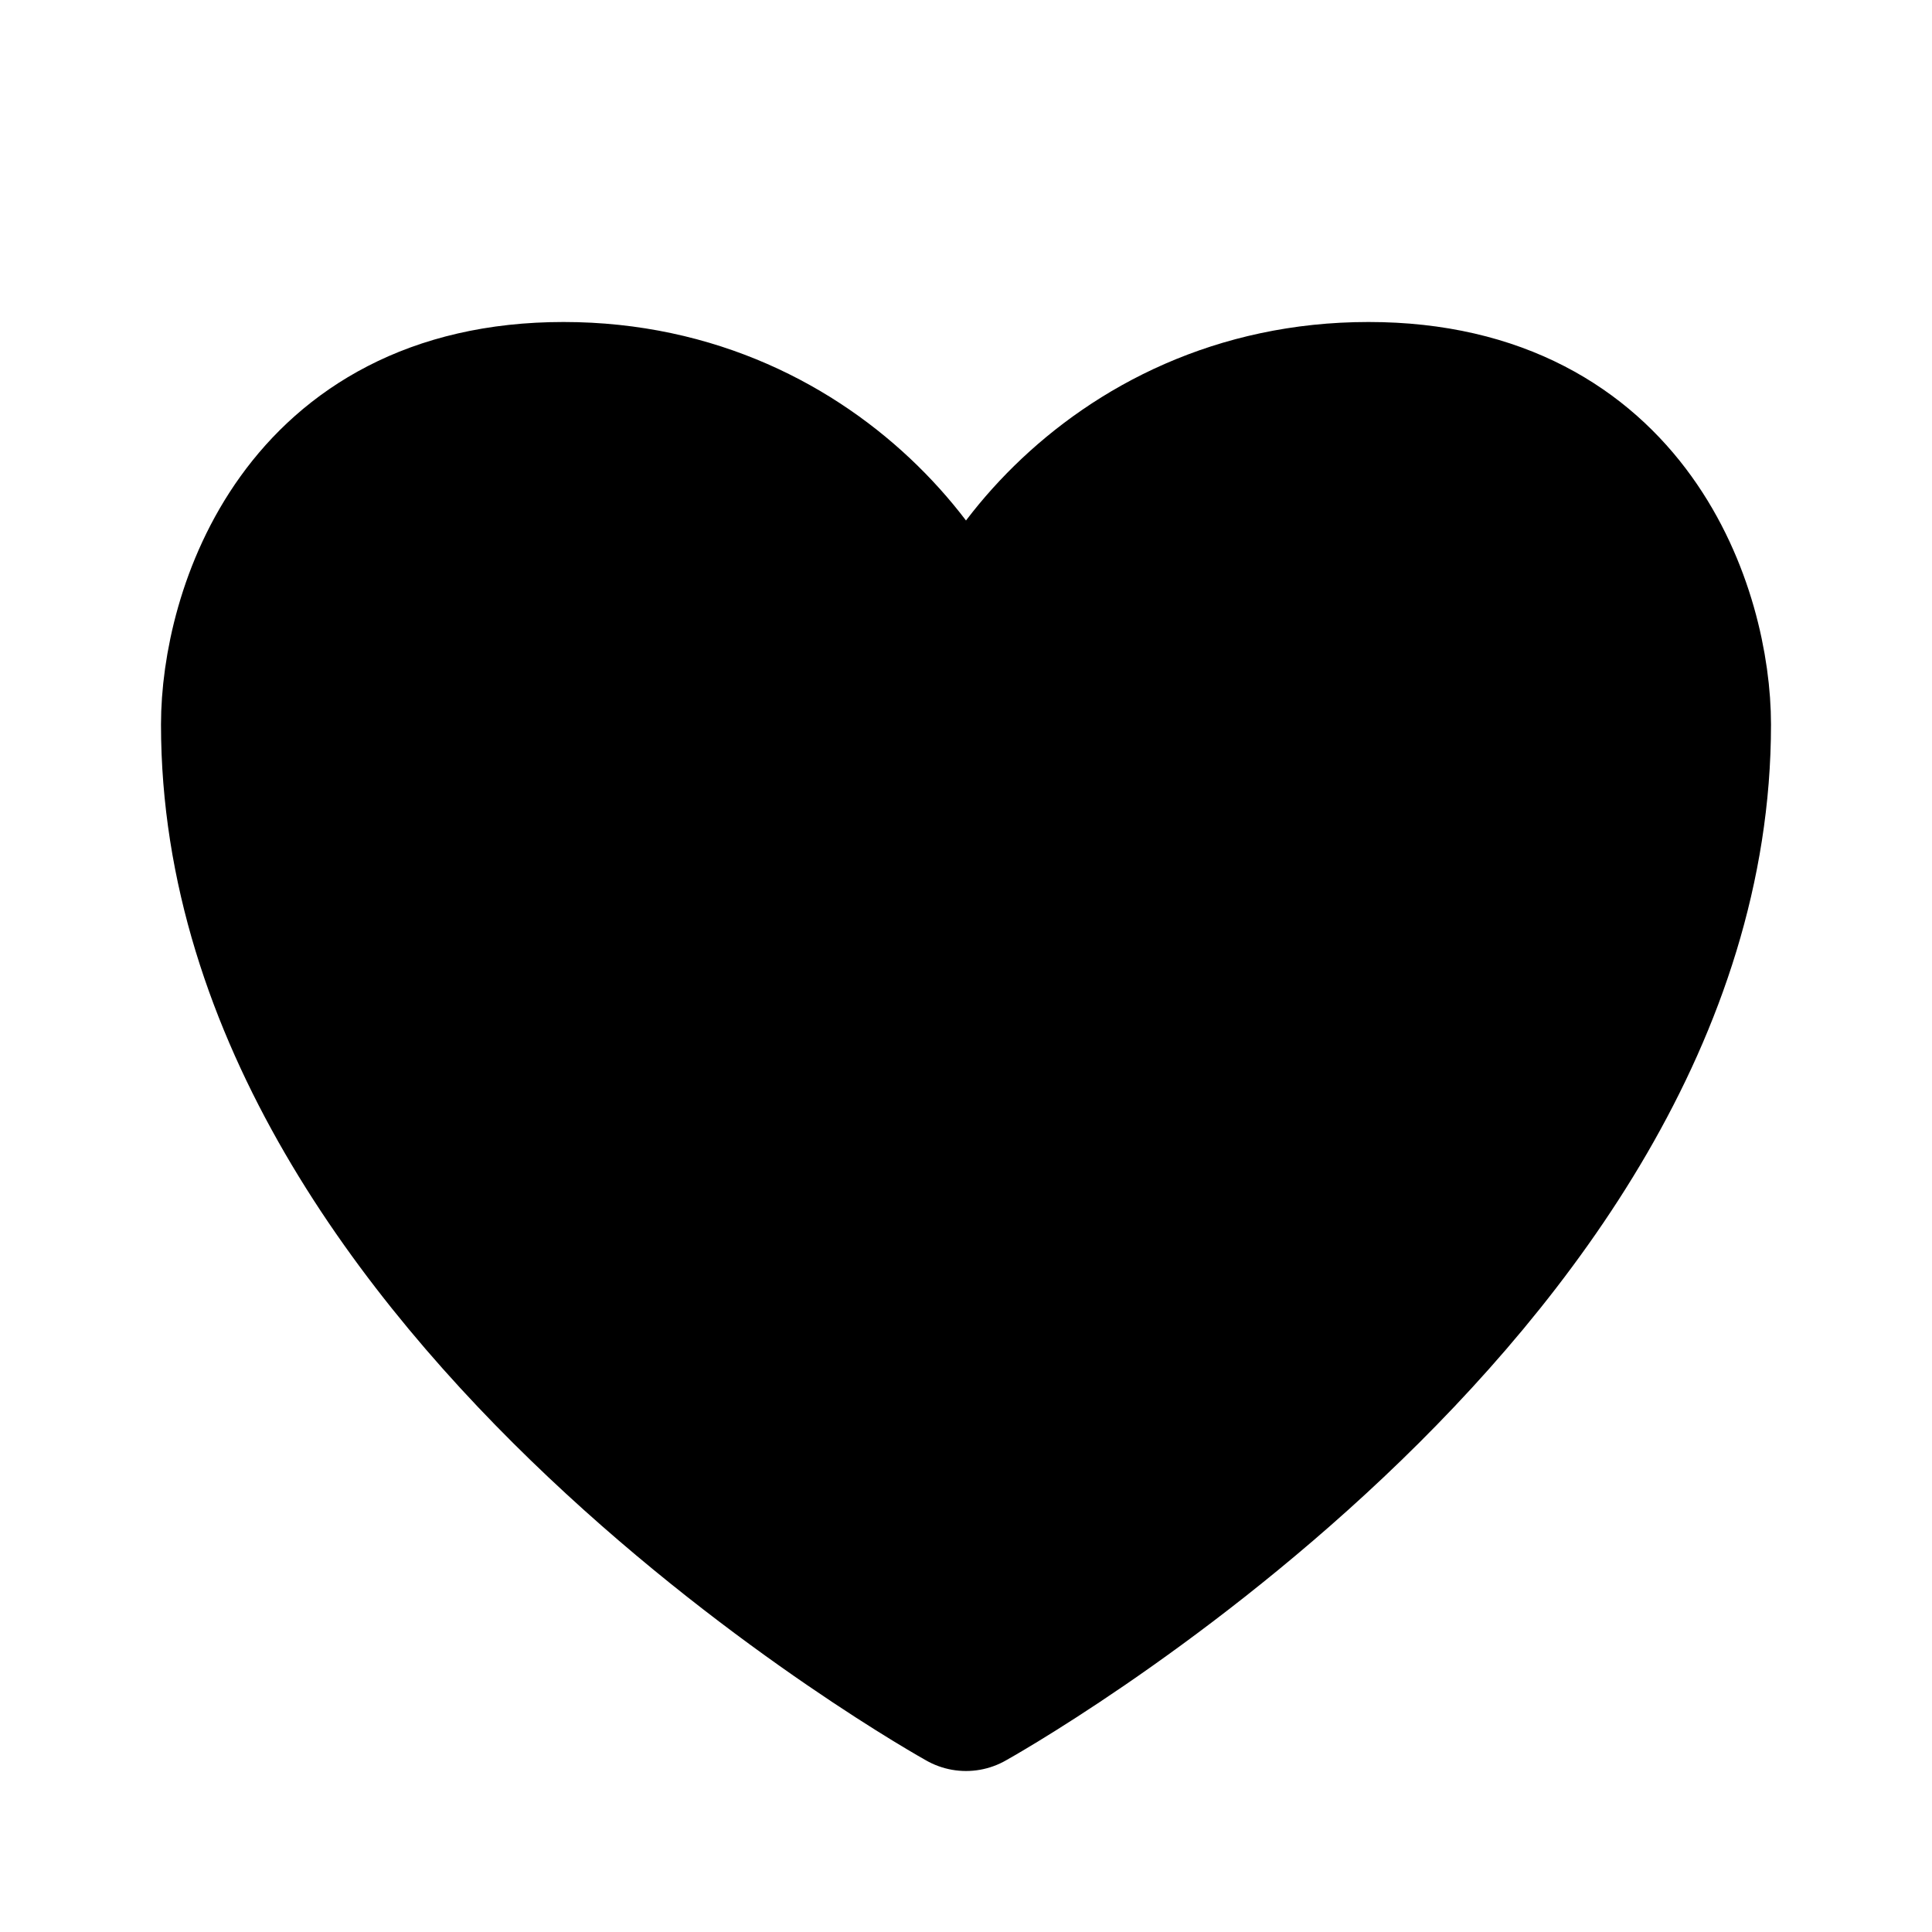
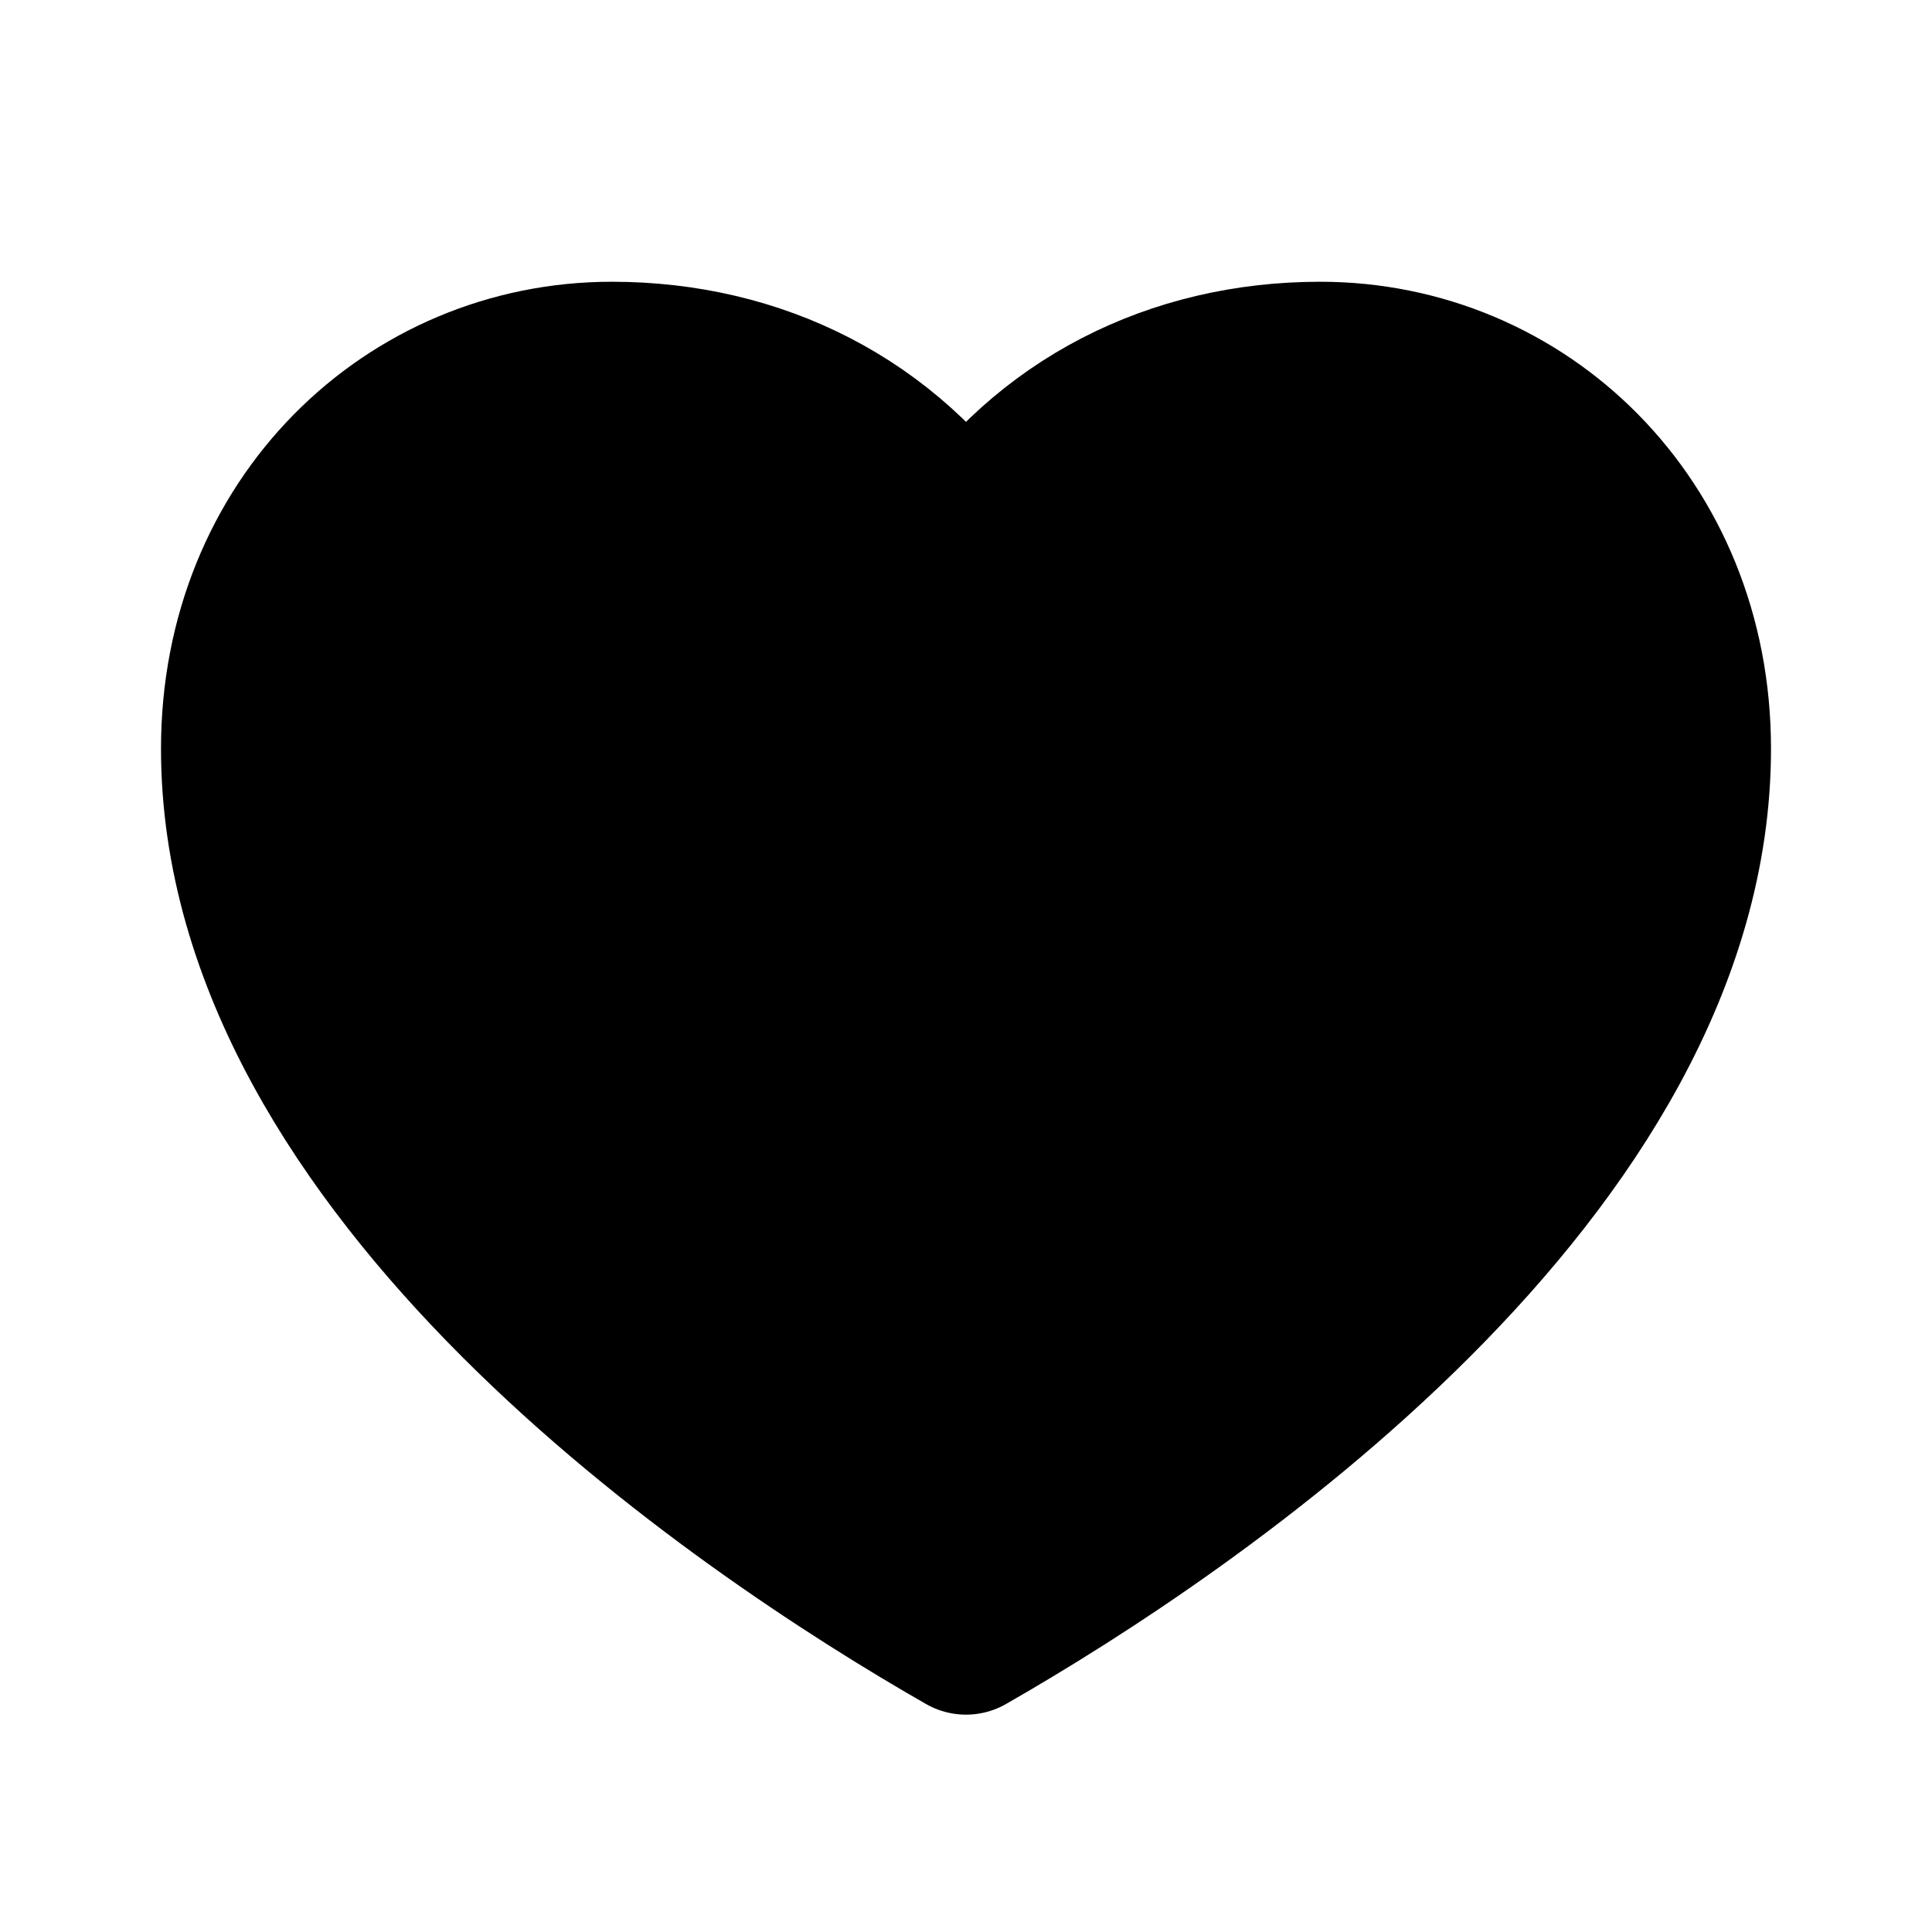
<svg xmlns="http://www.w3.org/2000/svg" viewBox="0 0 24 24" fill="none">
-   <path fill="currentColor" stroke="currentColor" stroke-linecap="round" stroke-linejoin="round" stroke-width="2" d="M17 5c-3.2 0-5 2.667-5 4 0-1.333-1.8-4-5-4S3 7.667 3 9c0 7 9 12 9 12s9-5 9-12c0-1.333-.8-4-4-4z" />
+   <path fill="currentColor" stroke="currentColor" stroke-linecap="round" stroke-linejoin="round" stroke-width="2" d="M12 6.8C11 5.3 9.4 4.5 7.6 4.5 5.1 4.5 3 6.5 3 9.3c0 5.2 6.2 9.4 9 11 2.8-1.6 9-5.8 9-11 0-2.8-2.1-4.8-4.6-4.8-1.8 0-3.4.8-4.4 2.3z" />
</svg>
